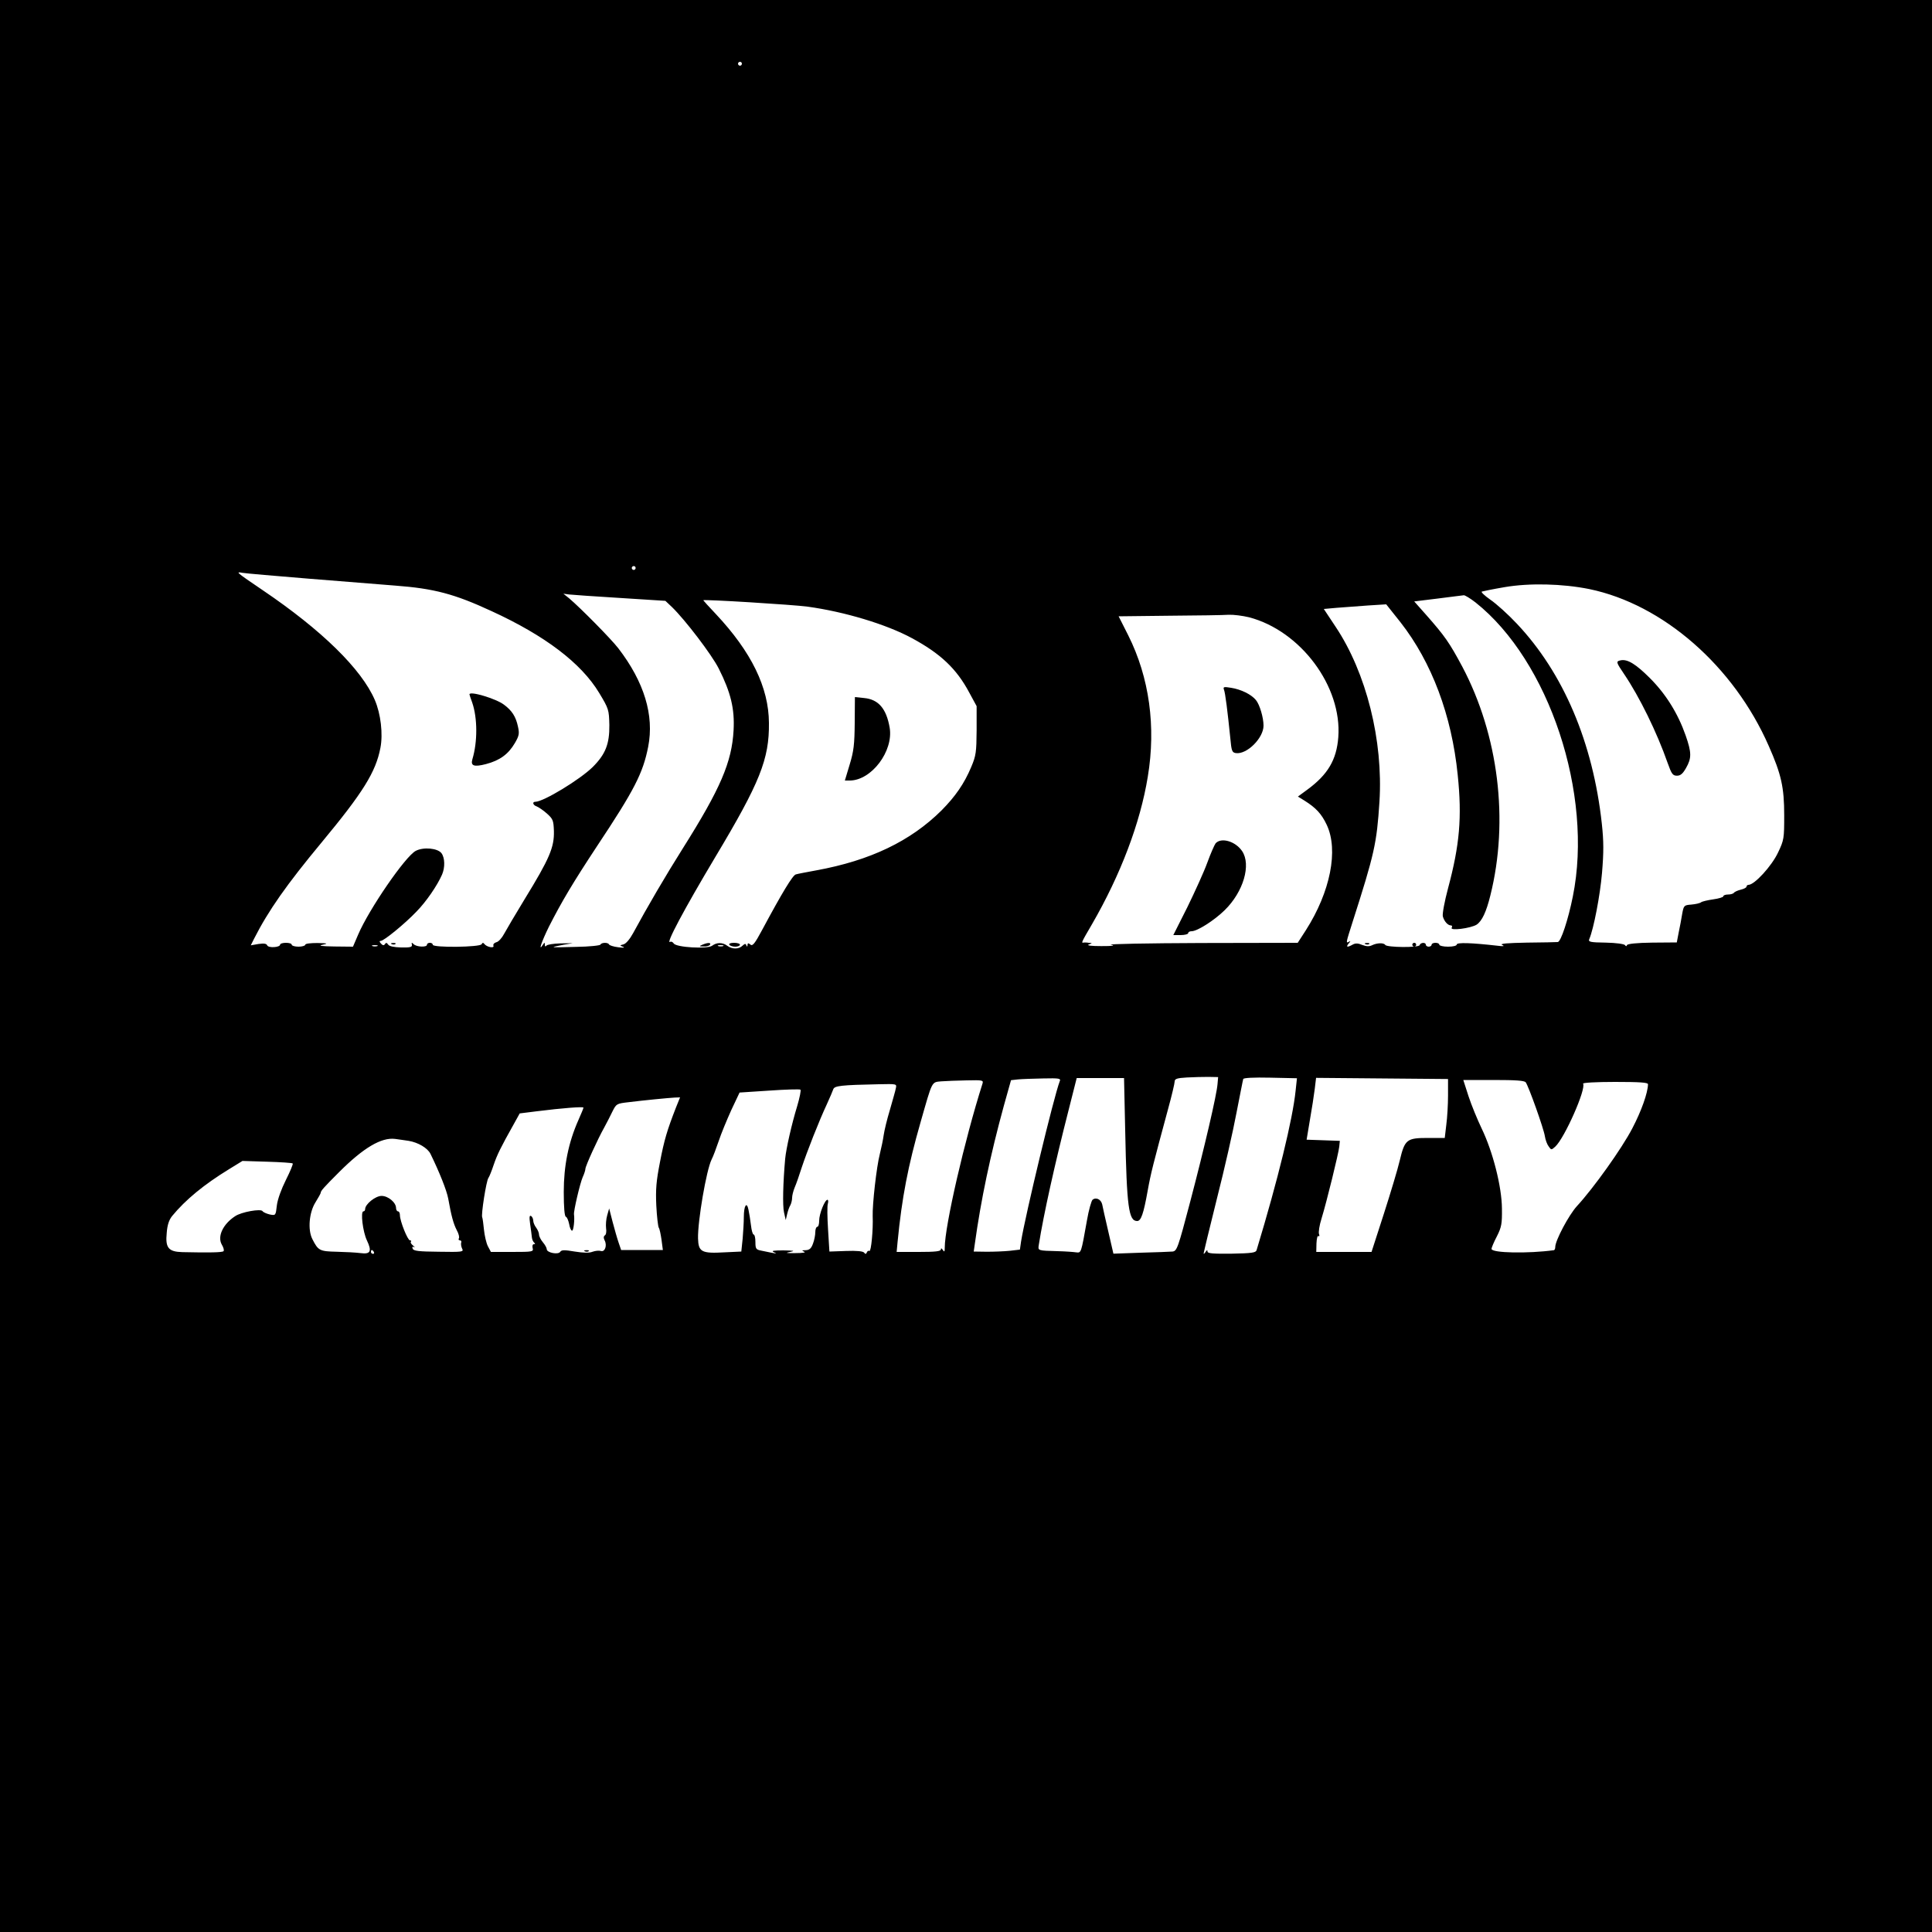
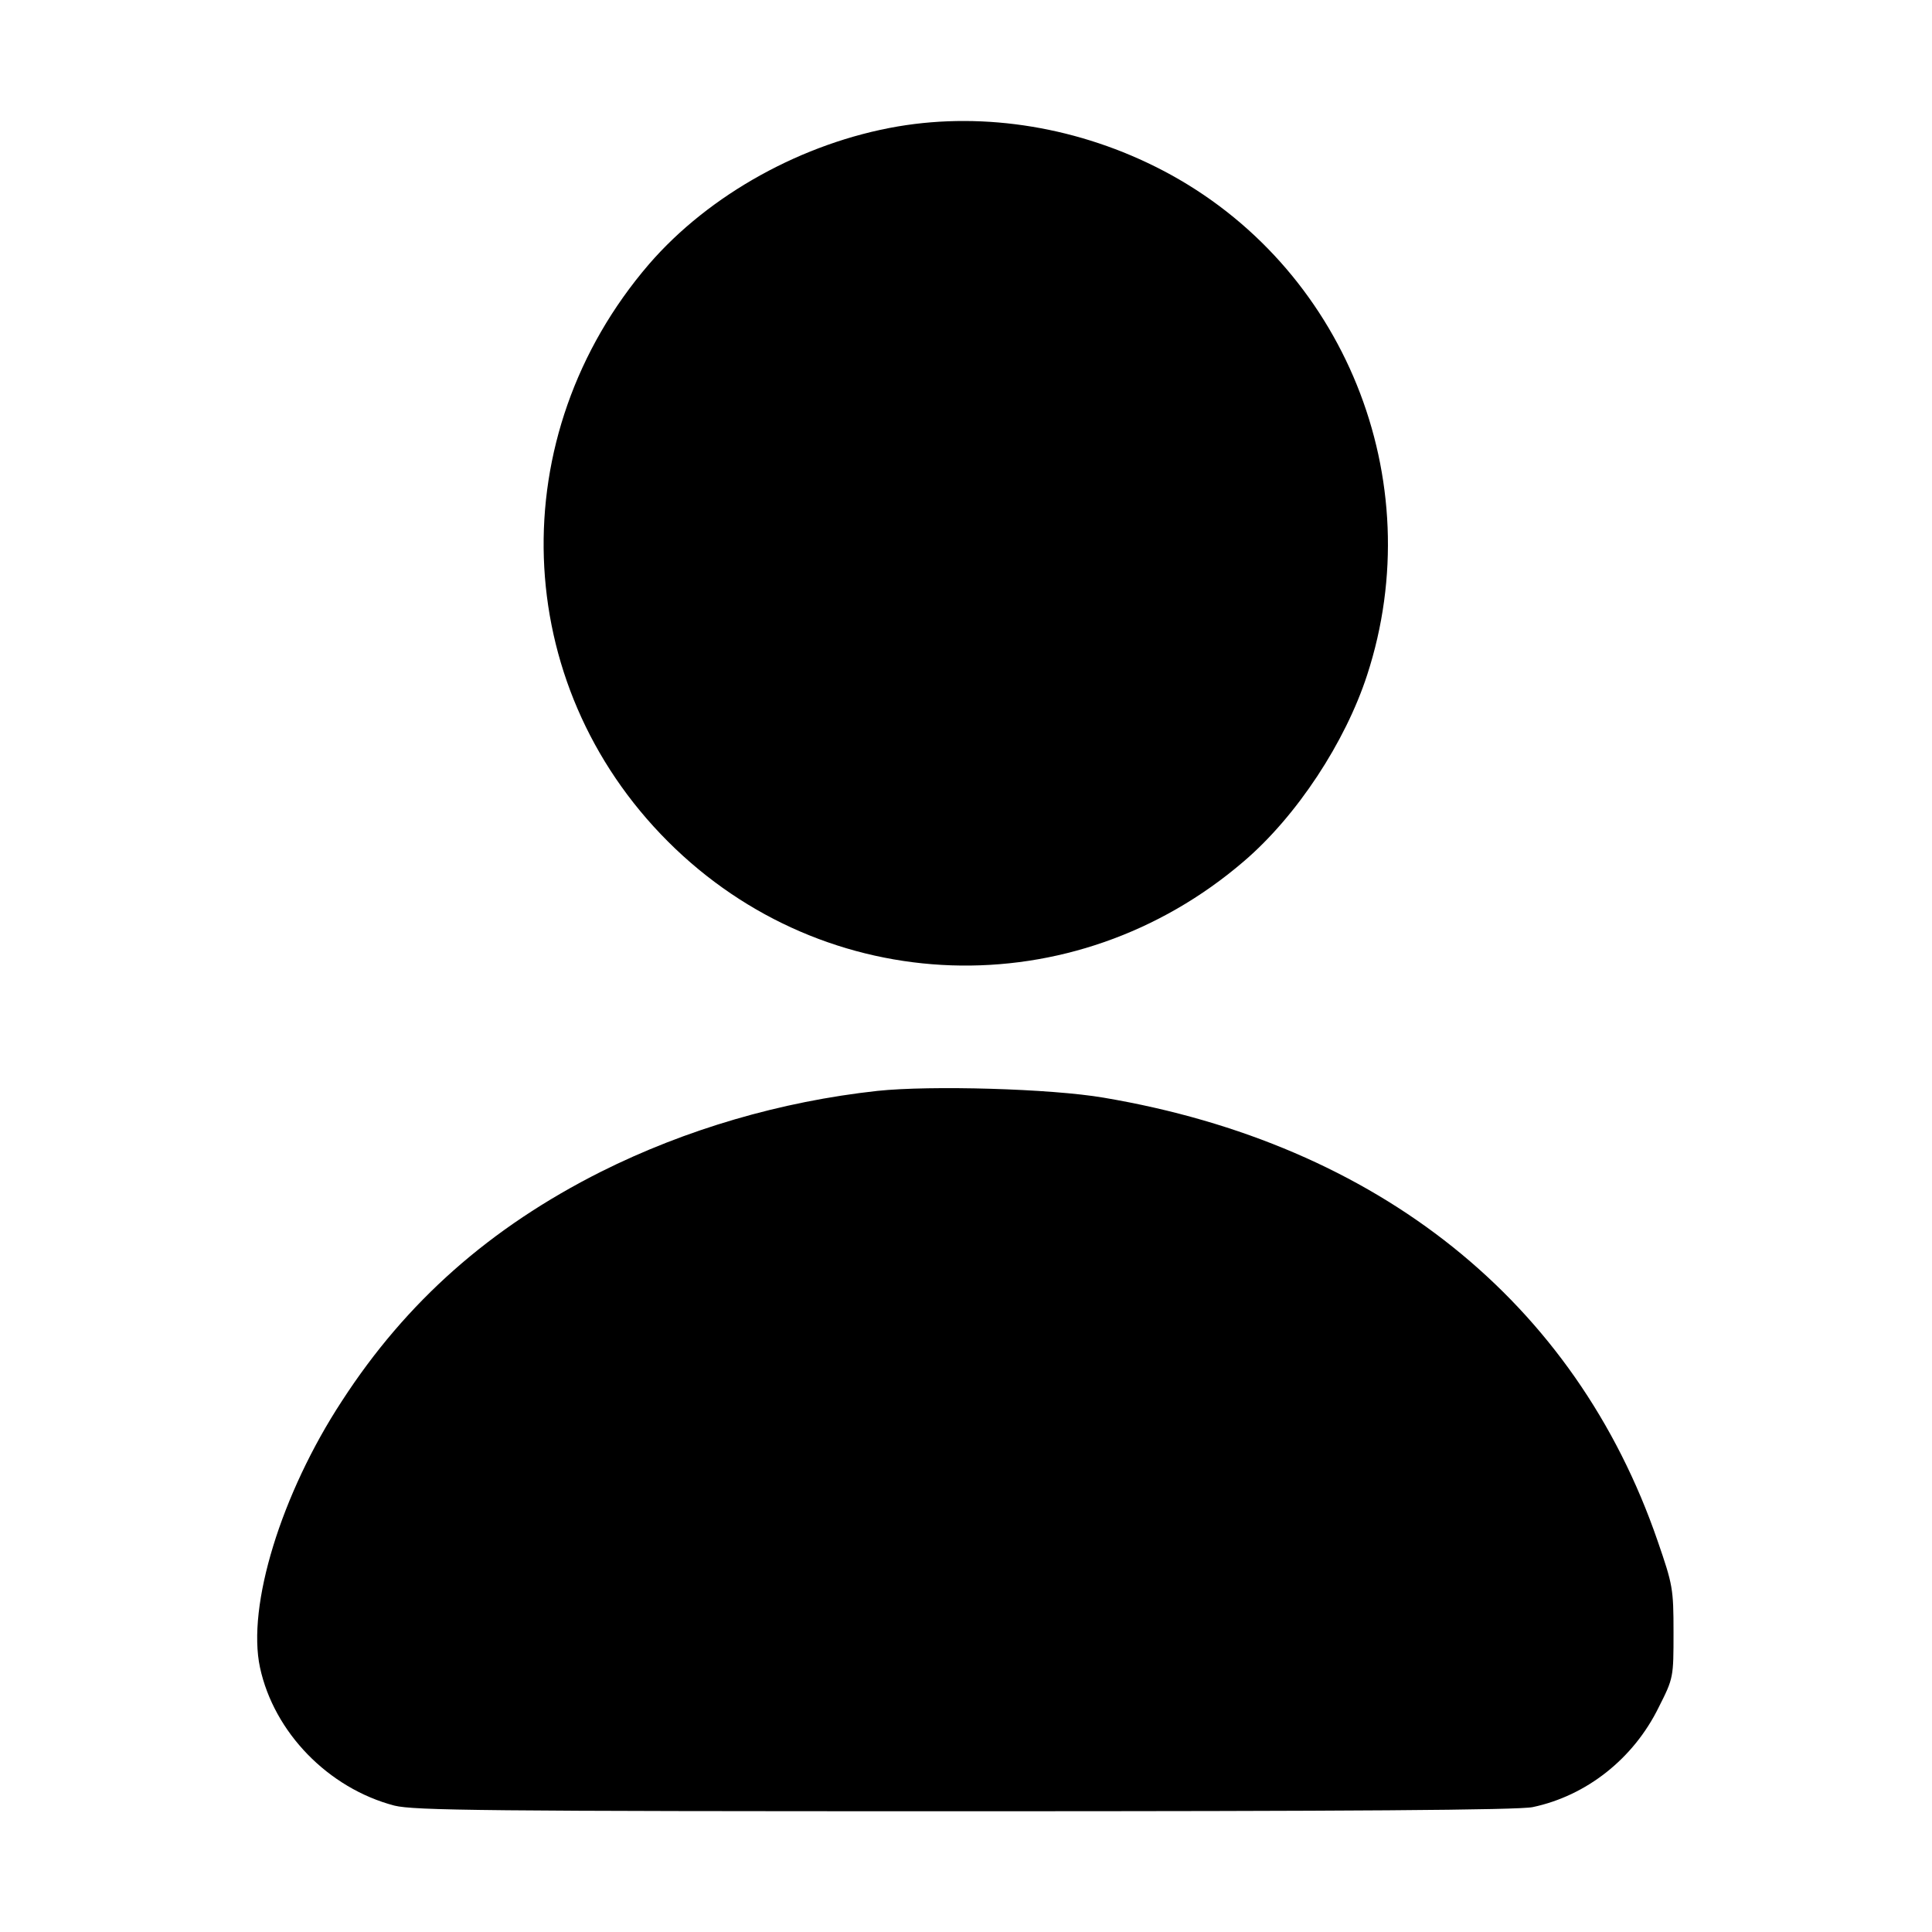
- <svg xmlns="http://www.w3.org/2000/svg" version="1.0" width="1000pt" height="1000pt" viewBox="0 0 1000 1000" preserveAspectRatio="xMidYMid meet">
-   <g transform="translate(0,1000) scale(0.1,-0.1)" fill="#000000" stroke="none">
-     <path d="M0 5000 l0 -5000 5000 0 5000 0 0 5000 0 5000 -5000 0 -5000 0 0 -5000z m3840 4670 c0 -5 -4 -10 -10 -10 -5 0 -10 5 -10 10 0 6 5 10 10 10 6 0 10 -4 10 -10z m-550 -2610 c0 -5 -4 -10 -10 -10 -5 0 -10 5 -10 10 0 6 5 10 10 10 6 0 10 -4 10 -10z m-1695 -55 c171 -14 373 -30 450 -36 201 -15 307 -43 499 -132 277 -127 464 -269 557 -423 50 -83 51 -87 53 -167 1 -98 -20 -151 -86 -217 -66 -65 -255 -180 -297 -180 -18 0 -12 -18 7 -24 10 -4 34 -20 53 -37 31 -28 34 -35 36 -90 2 -85 -22 -142 -152 -354 -47 -77 -94 -157 -106 -179 -11 -21 -29 -41 -40 -43 -11 -3 -18 -11 -15 -18 6 -15 -35 -7 -47 9 -6 8 -10 7 -14 -1 -6 -16 -253 -19 -253 -3 0 6 -7 10 -15 10 -8 0 -15 -4 -15 -10 0 -14 -54 -12 -69 3 -10 10 -12 9 -9 -3 2 -12 -8 -15 -56 -14 -37 1 -61 6 -67 15 -7 10 -11 11 -16 3 -6 -9 -12 -8 -21 2 -9 10 -9 14 -1 14 16 0 125 89 185 152 50 51 107 134 132 191 16 37 15 87 -3 111 -20 26 -93 33 -133 12 -54 -28 -242 -302 -298 -433 l-27 -63 -96 1 c-69 1 -86 4 -61 9 30 6 26 8 -27 9 -36 0 -63 -3 -63 -9 0 -5 -16 -10 -35 -10 -19 0 -35 5 -35 10 0 6 -13 10 -30 10 -16 0 -30 -4 -30 -9 0 -15 -61 -19 -67 -4 -4 9 -16 11 -45 7 l-40 -7 17 34 c74 146 169 281 350 499 214 258 280 364 304 489 14 72 2 176 -29 248 -69 160 -274 361 -580 568 -140 95 -142 97 -105 90 17 -3 170 -16 340 -30z m6631 -54 c382 -79 748 -399 929 -812 65 -147 80 -214 80 -359 0 -120 -1 -128 -32 -193 -33 -70 -122 -167 -153 -167 -5 0 -10 -4 -10 -9 0 -5 -13 -12 -30 -16 -16 -4 -32 -11 -35 -16 -4 -5 -17 -9 -31 -9 -13 0 -24 -4 -24 -9 0 -5 -24 -12 -52 -16 -29 -4 -58 -11 -63 -15 -6 -5 -28 -10 -50 -12 -38 -3 -40 -4 -48 -48 -4 -25 -12 -68 -18 -96 l-10 -52 -127 -1 c-80 -1 -128 -6 -131 -13 -2 -7 -5 -7 -10 0 -4 6 -47 12 -99 13 -82 1 -92 4 -86 18 23 54 56 226 66 343 9 108 9 162 -1 255 -46 420 -199 780 -440 1035 -44 47 -106 103 -137 124 -30 21 -50 40 -44 42 6 2 59 13 118 23 128 22 299 18 438 -10z m-5017 -46 l235 -15 34 -32 c68 -66 205 -245 242 -318 63 -125 83 -209 77 -320 -9 -165 -68 -302 -262 -610 -89 -141 -185 -305 -258 -440 -17 -31 -37 -55 -50 -58 -20 -5 -20 -6 -1 -13 10 -5 -1 -5 -26 -2 -25 3 -46 10 -48 15 -5 11 -39 10 -44 -1 -1 -5 -58 -11 -125 -12 -67 -2 -120 -3 -118 -1 2 2 25 7 52 12 l48 8 -65 -1 c-36 -1 -68 -6 -72 -12 -5 -6 -8 -4 -8 5 0 13 -1 13 -10 0 -26 -40 -6 18 31 93 66 130 125 229 249 417 194 292 238 378 265 515 32 163 -21 336 -155 510 -38 49 -195 208 -254 258 l-30 24 30 -4 c16 -2 134 -10 263 -18z m4428 -23 c381 -302 611 -993 504 -1522 -24 -120 -62 -235 -78 -236 -7 -1 -79 -2 -160 -3 -102 -2 -142 -5 -128 -12 15 -7 8 -8 -25 -4 -132 15 -210 18 -210 6 0 -6 -18 -11 -45 -11 -25 0 -45 5 -45 10 0 6 -9 10 -20 10 -11 0 -20 -4 -20 -10 0 -5 -7 -10 -15 -10 -8 0 -15 5 -15 10 0 14 -28 12 -32 -2 -5 -14 -169 -12 -178 1 -7 12 -42 11 -67 -1 -16 -8 -30 -7 -52 1 -21 9 -35 10 -49 2 -29 -16 -37 -14 -21 6 10 11 10 14 2 9 -18 -10 -17 -8 18 102 113 353 125 406 139 622 20 317 -68 668 -227 906 l-61 92 67 6 c36 3 109 8 161 12 l95 6 74 -93 c162 -207 265 -482 296 -789 23 -221 10 -364 -50 -588 -18 -67 -30 -132 -27 -145 7 -26 26 -47 42 -47 6 0 8 -5 4 -12 -11 -17 98 -3 129 16 28 19 50 66 71 151 97 388 42 830 -145 1184 -67 125 -90 158 -186 267 l-63 71 122 15 c68 9 128 16 135 17 6 0 33 -16 60 -37z m-3457 -22 c190 -26 407 -91 540 -163 148 -80 231 -158 297 -282 l38 -70 0 -125 c-1 -113 -3 -131 -28 -190 -36 -86 -82 -152 -153 -224 -161 -160 -370 -260 -649 -311 -49 -9 -97 -18 -106 -21 -16 -4 -71 -95 -174 -287 -38 -71 -50 -86 -61 -76 -11 9 -14 8 -15 -2 0 -10 -2 -11 -6 -2 -3 10 -8 9 -20 -2 -19 -19 -54 -19 -79 0 -24 18 -54 18 -78 0 -24 -18 -187 -9 -199 12 -5 7 -12 11 -18 8 -27 -17 71 167 234 440 230 384 279 506 277 693 -1 184 -91 368 -275 564 -36 38 -65 70 -65 71 0 6 468 -23 540 -33z m2285 -55 c267 -70 482 -358 462 -621 -9 -117 -54 -193 -160 -271 l-49 -36 34 -21 c59 -37 88 -68 115 -125 62 -131 19 -347 -108 -546 l-42 -65 -501 -1 c-276 -1 -485 -5 -466 -9 25 -5 11 -7 -50 -7 -50 0 -77 3 -65 8 20 8 20 8 0 9 -11 2 -23 2 -27 1 -12 -2 -11 1 44 95 148 256 250 524 289 764 43 259 8 513 -101 731 l-50 99 262 3 c145 1 283 3 308 5 25 1 72 -5 105 -13z m-4512 -1702 c-7 -2 -19 -2 -25 0 -7 3 -2 5 12 5 14 0 19 -2 13 -5z m1790 0 c-7 -2 -19 -2 -25 0 -7 3 -2 5 12 5 14 0 19 -2 13 -5z m2559 -713 c-4 -56 -68 -330 -141 -608 -64 -243 -69 -257 -92 -260 -13 -1 -87 -4 -165 -6 l-141 -5 -27 117 c-15 64 -29 127 -31 138 -6 26 -32 39 -50 24 -6 -5 -20 -54 -29 -107 -31 -173 -29 -168 -57 -165 -13 2 -55 5 -94 6 -106 3 -103 2 -98 34 24 153 83 419 155 700 l41 162 123 0 122 0 6 -272 c8 -398 18 -468 62 -468 20 0 33 38 54 155 17 95 28 136 106 425 19 69 34 133 34 142 0 14 12 18 63 21 34 2 85 3 112 3 l50 -1 -3 -35z m404 -36 c-15 -146 -91 -459 -202 -825 -4 -13 -25 -16 -129 -18 -96 -1 -125 1 -125 11 0 9 -3 9 -10 -2 -5 -8 -10 -12 -10 -8 0 4 31 133 69 285 39 153 84 352 101 443 18 91 33 170 35 175 1 6 54 9 140 7 l138 -3 -7 -65z m-1221 49 c-31 -81 -178 -693 -200 -829 l-6 -42 -52 -6 c-29 -3 -82 -5 -119 -5 l-68 1 6 42 c31 224 80 458 150 713 l37 132 36 4 c20 2 78 4 130 5 85 2 93 0 86 -15z m2010 -73 c0 -47 -4 -115 -9 -152 l-8 -68 -88 0 c-109 0 -119 -8 -145 -117 -10 -43 -47 -166 -82 -275 l-64 -198 -143 0 -143 0 1 44 c1 24 5 42 10 38 5 -3 7 2 3 11 -3 9 2 45 13 79 27 88 88 337 92 373 l3 30 -86 3 -86 3 17 102 c10 56 21 128 25 160 l7 58 341 -3 342 -3 0 -85z m-2410 60 c-92 -289 -195 -736 -195 -848 0 -21 -2 -24 -10 -12 -6 10 -10 11 -10 3 0 -10 -30 -13 -115 -13 l-114 0 5 53 c22 227 54 393 119 619 62 217 56 206 107 211 24 2 83 4 131 5 85 2 88 1 82 -18z m2812 8 c15 -20 93 -239 99 -278 3 -20 12 -44 20 -54 13 -19 14 -19 34 -1 48 44 161 299 144 326 -3 5 67 9 165 9 130 0 171 -3 171 -12 -1 -45 -34 -138 -81 -228 -54 -104 -201 -310 -287 -403 -42 -46 -112 -178 -112 -211 0 -9 -3 -16 -7 -17 -133 -18 -323 -15 -323 7 0 5 12 35 28 65 24 48 27 65 26 144 -1 113 -47 294 -105 414 -22 46 -53 121 -68 167 l-27 84 157 0 c114 0 159 -3 166 -12z m-3260 -30 c-2 -13 -17 -63 -31 -113 -15 -49 -29 -108 -32 -130 -3 -22 -12 -66 -20 -98 -17 -65 -39 -261 -37 -322 3 -68 -8 -185 -17 -180 -5 3 -11 -1 -13 -7 -4 -10 -8 -10 -14 -2 -5 8 -39 11 -94 9 l-86 -3 -7 114 c-4 63 -5 123 -1 134 3 11 2 20 -2 20 -14 0 -43 -73 -43 -108 0 -18 -4 -32 -10 -32 -5 0 -10 -12 -10 -27 0 -15 -5 -42 -12 -60 -9 -25 -18 -33 -38 -34 -20 0 -22 -2 -7 -8 10 -4 -9 -7 -45 -7 -50 -1 -56 1 -28 6 28 6 20 7 -35 8 -51 0 -65 -2 -50 -9 21 -10 21 -10 -66 8 -26 5 -29 10 -29 44 0 22 -4 39 -9 39 -5 0 -11 21 -14 48 -3 26 -9 62 -13 81 -9 44 -24 21 -24 -39 0 -25 -3 -75 -6 -111 l-7 -67 -86 -4 c-120 -7 -136 2 -138 72 -2 90 43 353 70 408 8 15 24 58 37 96 12 37 42 109 65 160 l43 91 153 10 c85 6 157 8 162 5 4 -3 -4 -42 -17 -86 -28 -91 -57 -219 -62 -272 -11 -123 -14 -242 -6 -277 l9 -40 7 30 c4 17 11 38 17 47 5 10 9 27 9 39 0 11 6 35 13 52 8 18 24 64 36 102 27 82 91 245 131 330 15 33 30 68 33 77 6 18 40 22 236 26 92 2 93 2 88 -20z m-1138 -100 c-46 -118 -61 -168 -83 -283 -19 -97 -23 -140 -19 -225 3 -58 9 -109 13 -115 4 -5 10 -34 14 -62 l7 -53 -108 0 -108 0 -13 38 c-7 20 -21 69 -31 107 l-18 70 -10 -35 c-6 -20 -8 -50 -6 -67 3 -17 0 -34 -6 -37 -7 -5 -8 -13 -2 -25 15 -27 2 -63 -19 -56 -10 3 -29 1 -43 -4 -17 -7 -48 -6 -92 1 -53 9 -68 9 -75 -1 -10 -17 -70 -5 -70 13 0 7 -9 23 -20 36 -11 13 -20 31 -20 40 0 9 -7 25 -15 36 -8 10 -15 27 -15 36 0 9 -5 20 -11 24 -9 5 -10 -6 -5 -42 4 -27 8 -58 9 -69 1 -11 7 -23 12 -27 6 -5 6 -8 -2 -8 -6 0 -9 -9 -6 -20 5 -19 0 -20 -106 -20 l-110 0 -16 30 c-8 16 -17 55 -20 85 -3 31 -7 60 -9 64 -7 11 21 190 32 204 5 7 17 37 27 67 18 53 36 90 104 211 l31 56 88 11 c135 17 242 25 242 19 0 -4 -12 -32 -26 -64 -52 -117 -76 -237 -76 -373 0 -80 4 -126 11 -128 6 -2 13 -19 17 -38 3 -19 10 -34 15 -34 8 0 14 58 10 84 -3 16 31 161 45 193 8 17 14 37 14 43 0 14 64 155 98 215 12 22 31 59 42 82 20 40 22 41 83 48 80 10 204 22 239 24 l28 1 -21 -52z m-1384 -173 c49 -8 98 -37 113 -67 46 -94 84 -189 92 -232 16 -90 27 -130 44 -163 10 -18 15 -37 11 -43 -3 -5 -1 -10 5 -10 7 0 10 -6 7 -12 -2 -7 0 -21 5 -31 9 -17 1 -18 -121 -16 -103 1 -131 4 -135 16 -4 9 -1 12 7 8 6 -4 4 0 -5 8 -10 8 -15 17 -11 20 3 4 1 7 -5 7 -12 0 -52 100 -52 130 0 11 -4 20 -10 20 -5 0 -10 8 -10 17 0 29 -41 63 -75 63 -32 0 -85 -43 -85 -68 0 -7 -4 -12 -9 -12 -16 0 -3 -106 18 -150 27 -57 19 -73 -33 -66 -23 3 -78 6 -123 7 -89 2 -96 6 -126 65 -25 48 -17 139 16 191 15 24 27 46 27 49 0 10 15 27 96 108 125 125 218 180 289 171 17 -2 48 -7 70 -10z m-600 -117 c3 -3 -13 -41 -35 -85 -24 -48 -43 -100 -47 -132 -6 -53 -6 -53 -37 -47 -16 4 -33 11 -37 17 -8 14 -110 -4 -142 -26 -63 -41 -93 -105 -69 -147 9 -15 13 -30 9 -34 -6 -7 -76 -8 -213 -5 -72 2 -89 22 -81 100 3 41 12 67 28 87 69 84 165 163 294 242 l70 43 128 -4 c70 -2 129 -6 132 -9z m420 -458 c3 -5 1 -10 -4 -10 -6 0 -11 5 -11 10 0 6 2 10 4 10 3 0 8 -4 11 -10z" />
-     <path d="M2430 6406 c0 -2 6 -21 14 -42 28 -81 28 -205 1 -294 -10 -34 8 -41 70 -25 72 19 116 51 150 109 22 38 24 49 16 85 -11 52 -31 83 -73 114 -41 31 -178 72 -178 53z" />
-     <path d="M2028 5113 c7 -3 16 -2 19 1 4 3 -2 6 -13 5 -11 0 -14 -3 -6 -6z" />
-     <path d="M8388 6582 c-25 -5 -23 -10 19 -72 79 -117 169 -300 225 -460 20 -56 26 -65 48 -65 18 0 30 10 47 40 29 51 29 79 -2 168 -40 114 -102 214 -185 297 -73 73 -117 100 -152 92z" />
-     <path d="M7068 5113 c7 -3 16 -2 19 1 4 3 -2 6 -13 5 -11 0 -14 -3 -6 -6z" />
-     <path d="M7310 5110 c0 -5 5 -10 10 -10 6 0 10 5 10 10 0 6 -4 10 -10 10 -5 0 -10 -4 -10 -10z" />
-     <path d="M4424 6259 c-1 -112 -5 -147 -26 -216 l-25 -83 26 0 c112 1 226 152 206 273 -17 99 -58 147 -132 154 l-48 5 -1 -133z" />
-     <path d="M3635 5110 c-18 -8 -17 -9 7 -9 15 -1 30 4 33 9 7 12 -12 12 -40 0z" />
-     <path d="M3775 5110 c3 -5 17 -10 31 -10 13 0 24 5 24 10 0 6 -14 10 -31 10 -17 0 -28 -4 -24 -10z" />
-     <path d="M6335 6431 c7 -16 19 -114 33 -251 6 -67 9 -75 29 -78 57 -8 143 78 143 142 0 42 -20 109 -39 132 -24 30 -78 56 -129 64 -37 6 -42 5 -37 -9z" />
-     <path d="M6292 5635 c-6 -8 -26 -53 -43 -100 -17 -47 -64 -150 -103 -230 l-73 -145 38 0 c22 0 39 5 39 10 0 6 8 10 18 10 29 0 117 56 171 109 97 95 138 235 90 306 -35 51 -108 72 -137 40z" />
-     <path d="M3028 3523 c7 -3 16 -2 19 1 4 3 -2 6 -13 5 -11 0 -14 -3 -6 -6z" />
+ <svg xmlns="http://www.w3.org/2000/svg" version="1.0" width="512pt" height="512pt" viewBox="0 0 512 512" preserveAspectRatio="xMidYMid meet">
+   <g transform="translate(0,512) scale(0.1,-0.1)" fill="#000000" stroke="none">
+     <path d="M2380 4785 c-252 -43 -500 -180 -660 -365 -391 -455 -369 -1111 50 -1530 418 -418 1076 -440 1527 -52 140 120 268 315 326 493 169 518 -61 1086 -541 1337 -220 115 -471 156 -702 117z" />
+     <path d="M2325 2229 c-256 -28 -508 -102 -732 -214 -294 -148 -516 -344 -687 -608 -161 -246 -252 -543 -217 -706 37 -172 181 -320 356 -366 52 -13 240 -15 1512 -15 1019 0 1468 3 1505 11 142 30 267 128 334 265 39 77 39 79 39 198 0 116 -2 126 -42 242 -218 634 -740 1052 -1468 1175 -140 24 -459 33 -600 18z" />
  </g>
</svg>
